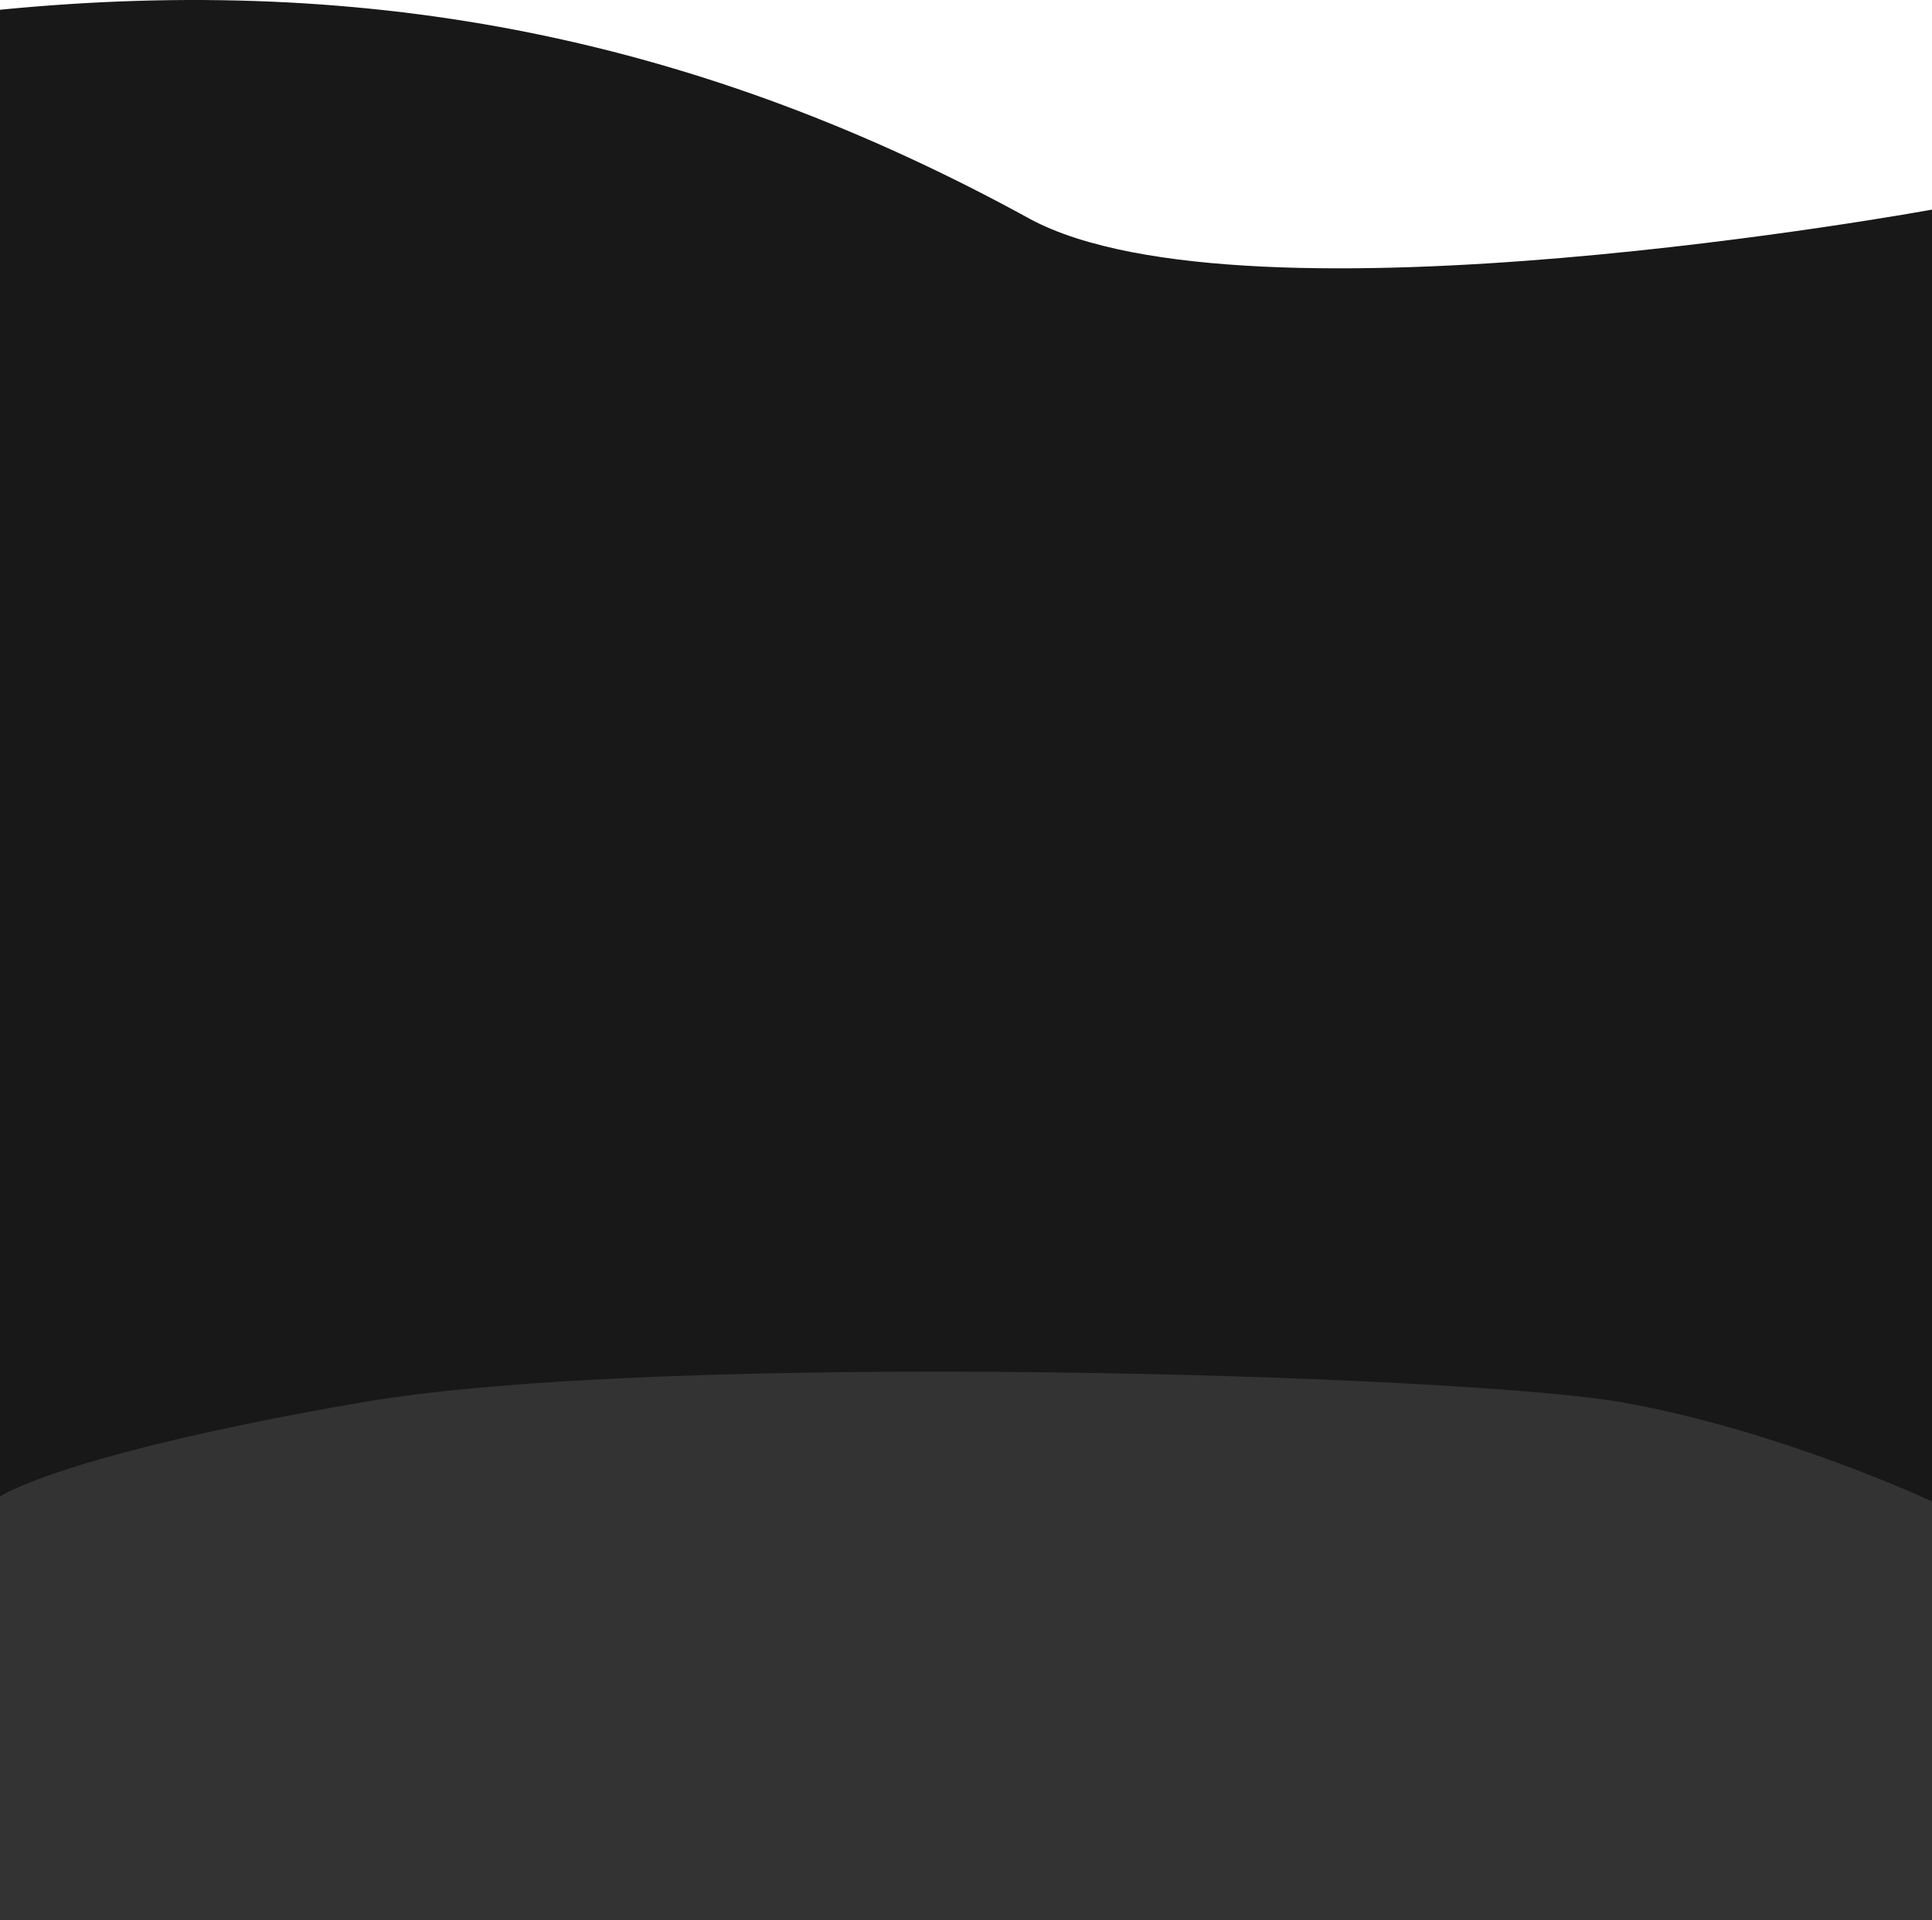
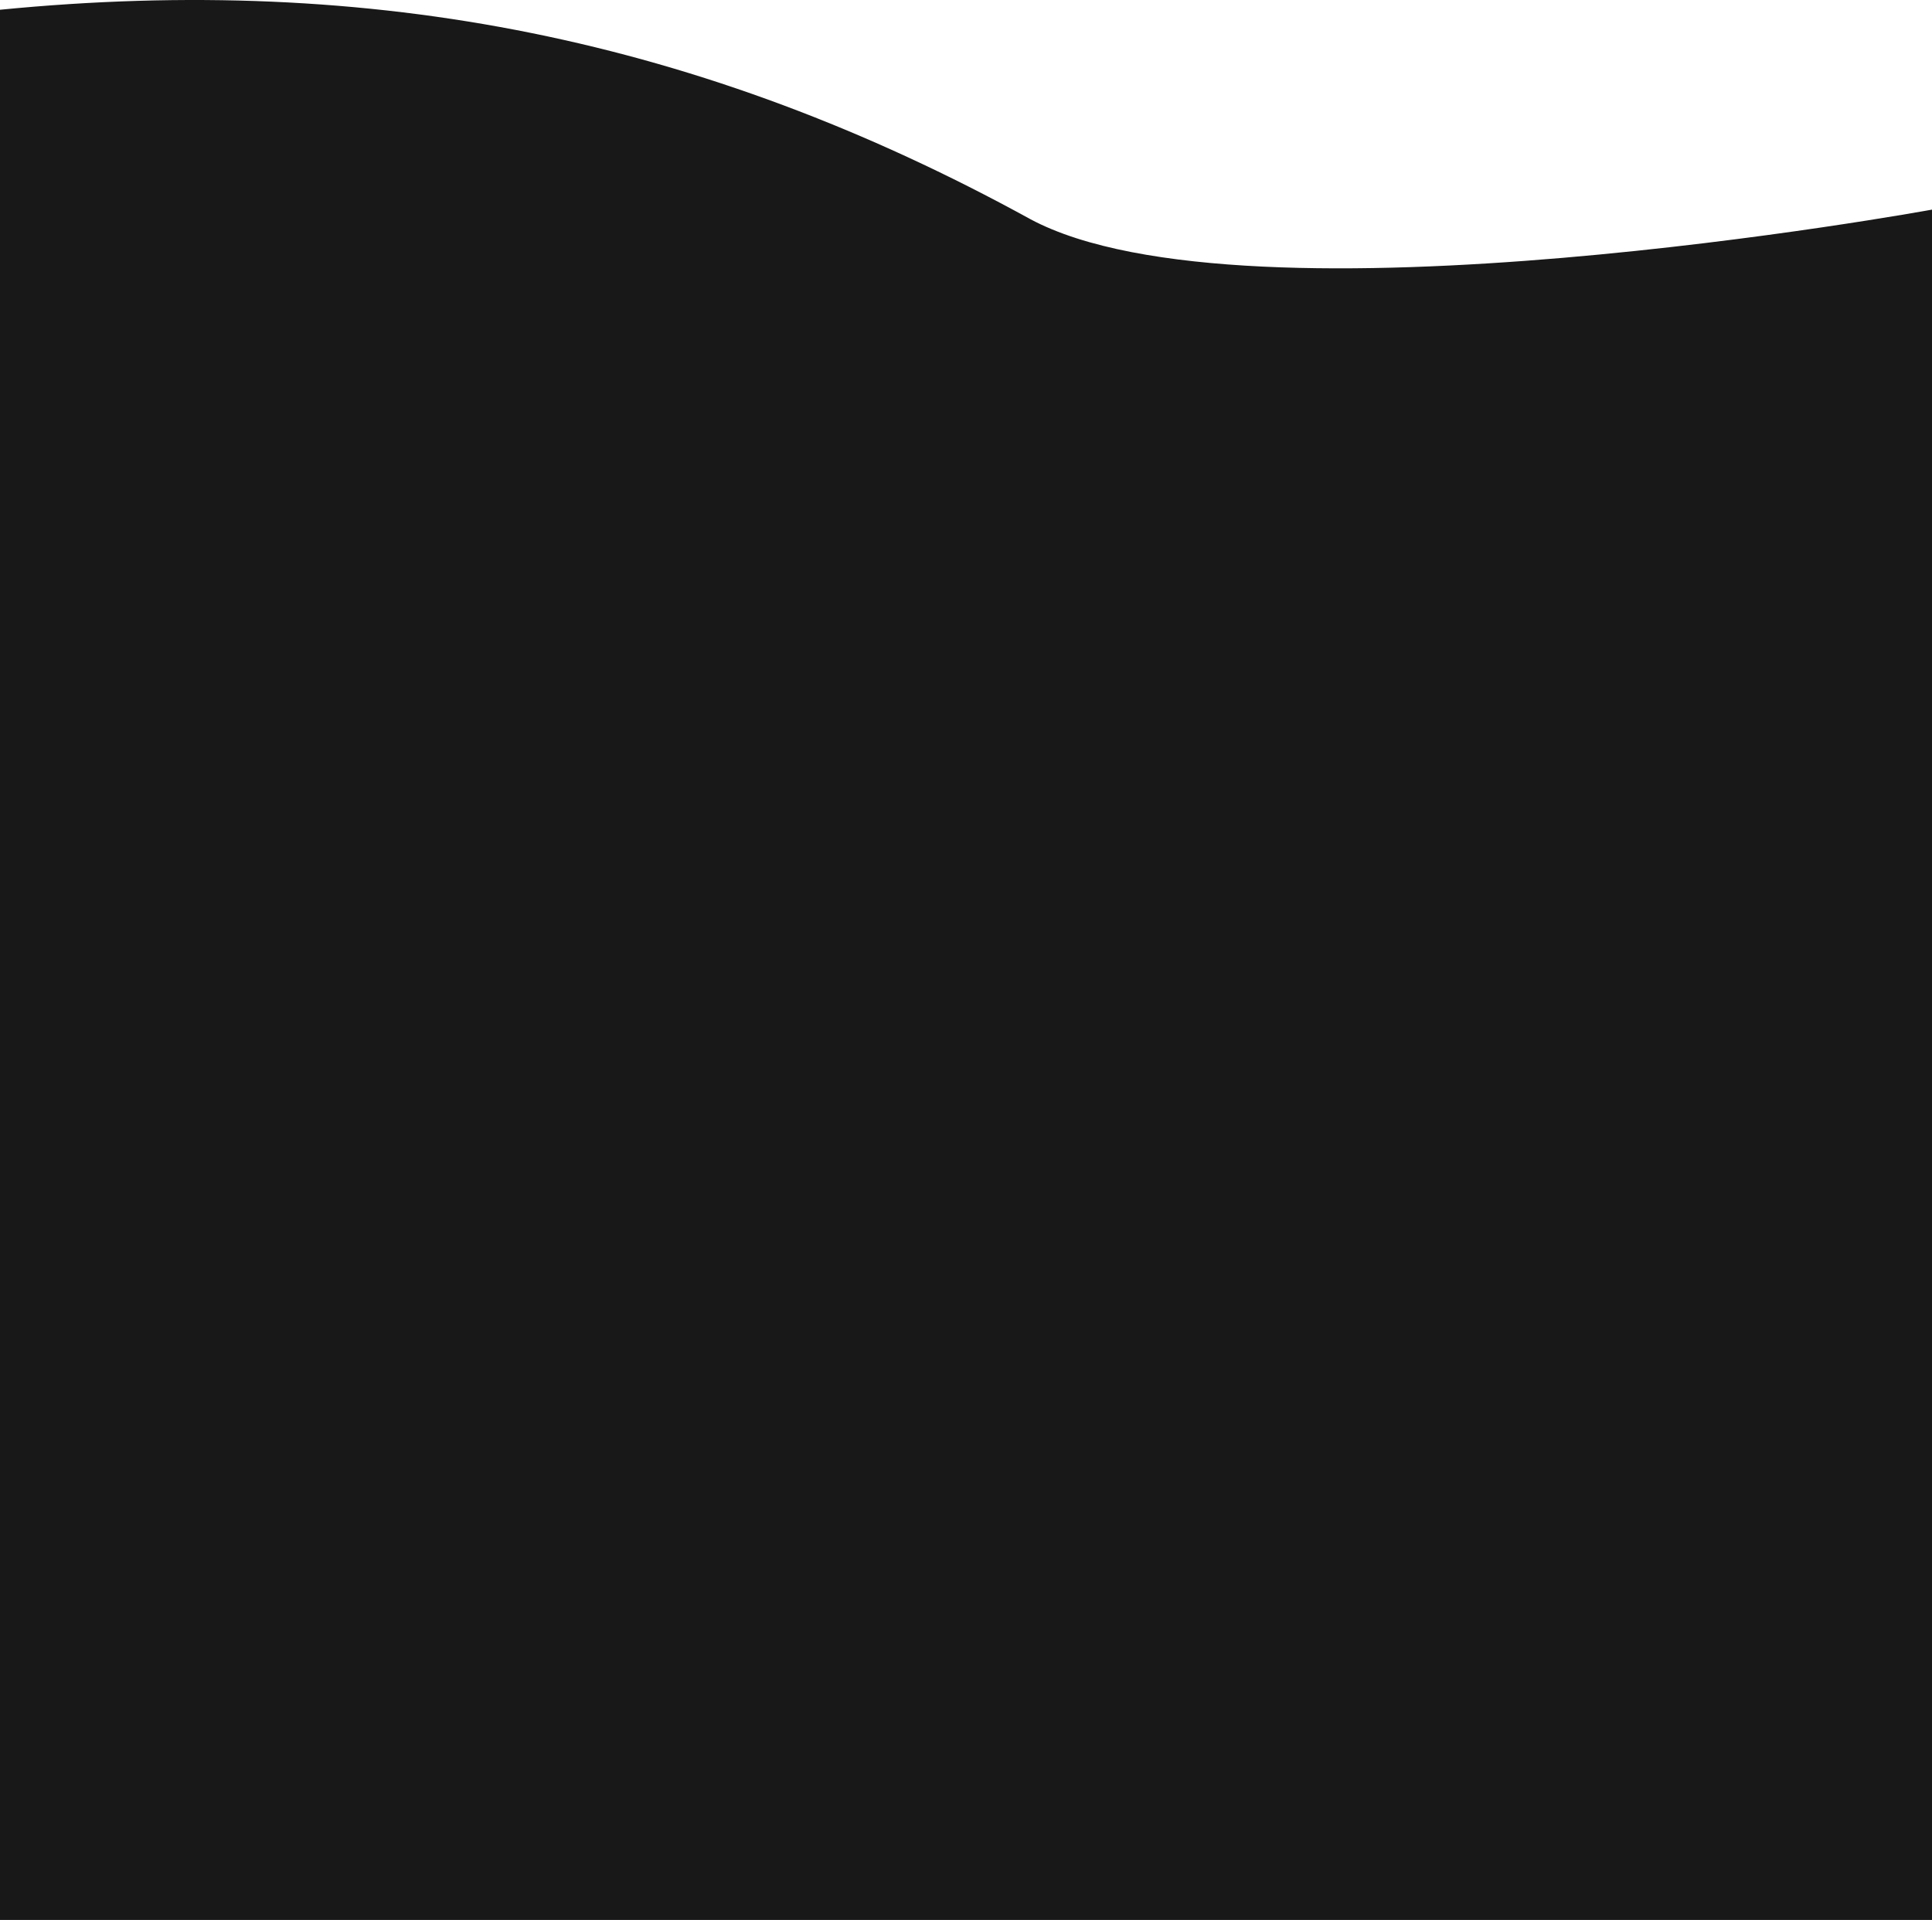
- <svg xmlns="http://www.w3.org/2000/svg" width="360" height="357.83" viewBox="0 0 360 357.83" preserveAspectRatio="none" version="1.1" id="svg1" xml:space="preserve">
+ <svg xmlns="http://www.w3.org/2000/svg" width="360" height="357.83" viewBox="0 0 360 357.83" version="1.1" id="svg1" preserveAspectRatio="none" xml:space="preserve">
  <defs id="defs1" />
-   <g id="layer1" transform="translate(606.6152,-282.1705)">
+   <g id="layer1" transform="translate(606.6152,-282.1704)">
    <path id="path132" style="fill:#181818;fill-opacity:1;stroke:none;stroke-width:1px;stroke-linecap:butt;stroke-linejoin:miter;stroke-opacity:1" d="M -606.615,283.988 V 640 h 360 V 321.238 c 0,0 -127.623,23.385 -167.986,1.792 -61.253,-33.662 -122.665,-45.855 -192.014,-39.042 z" />
-     <path id="path132-6" style="fill:#333333;fill-opacity:1;stroke:none;stroke-width:1px;stroke-linecap:butt;stroke-linejoin:miter;stroke-opacity:1" d="M -606.615,561.079 V 640 h 360 l -9.2e-4,-78.001 c 0,0 -28.251,-13.244 -57.759,-18.471 -29.508,-5.227 -178.673,-9.686 -234.785,0 -56.112,9.686 -67.455,17.552 -67.455,17.552 z" />
  </g>
</svg>
